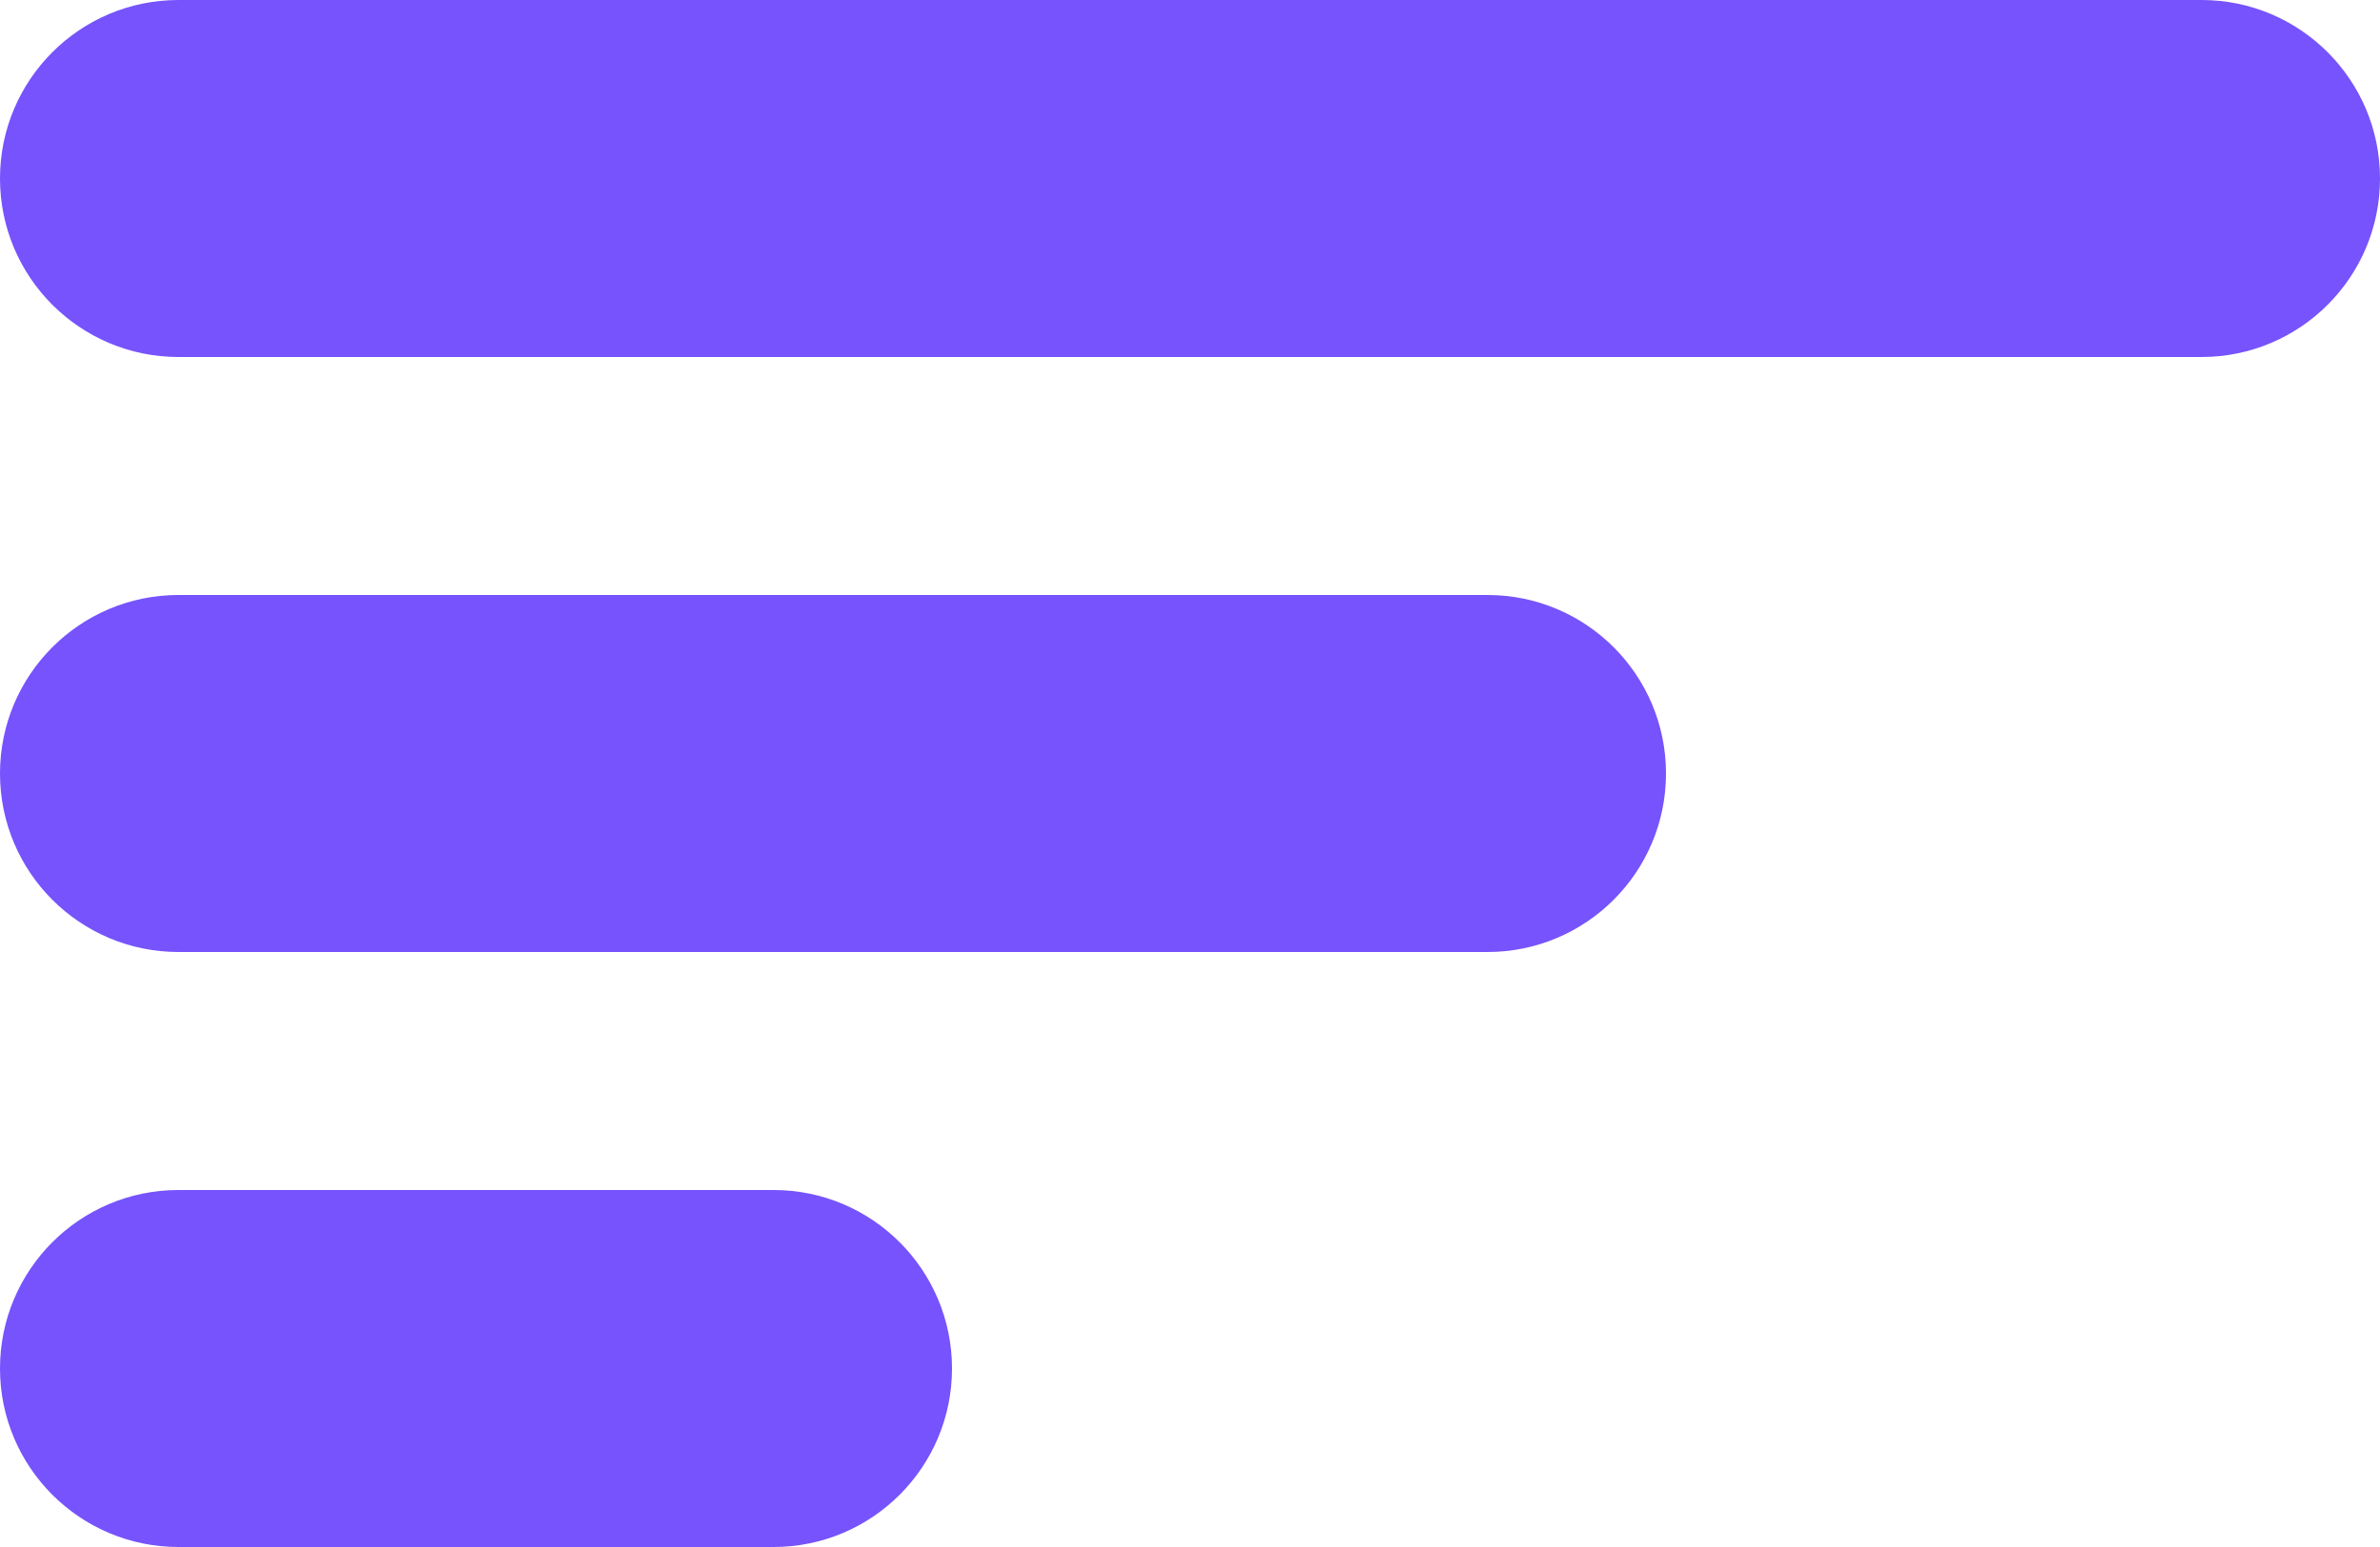
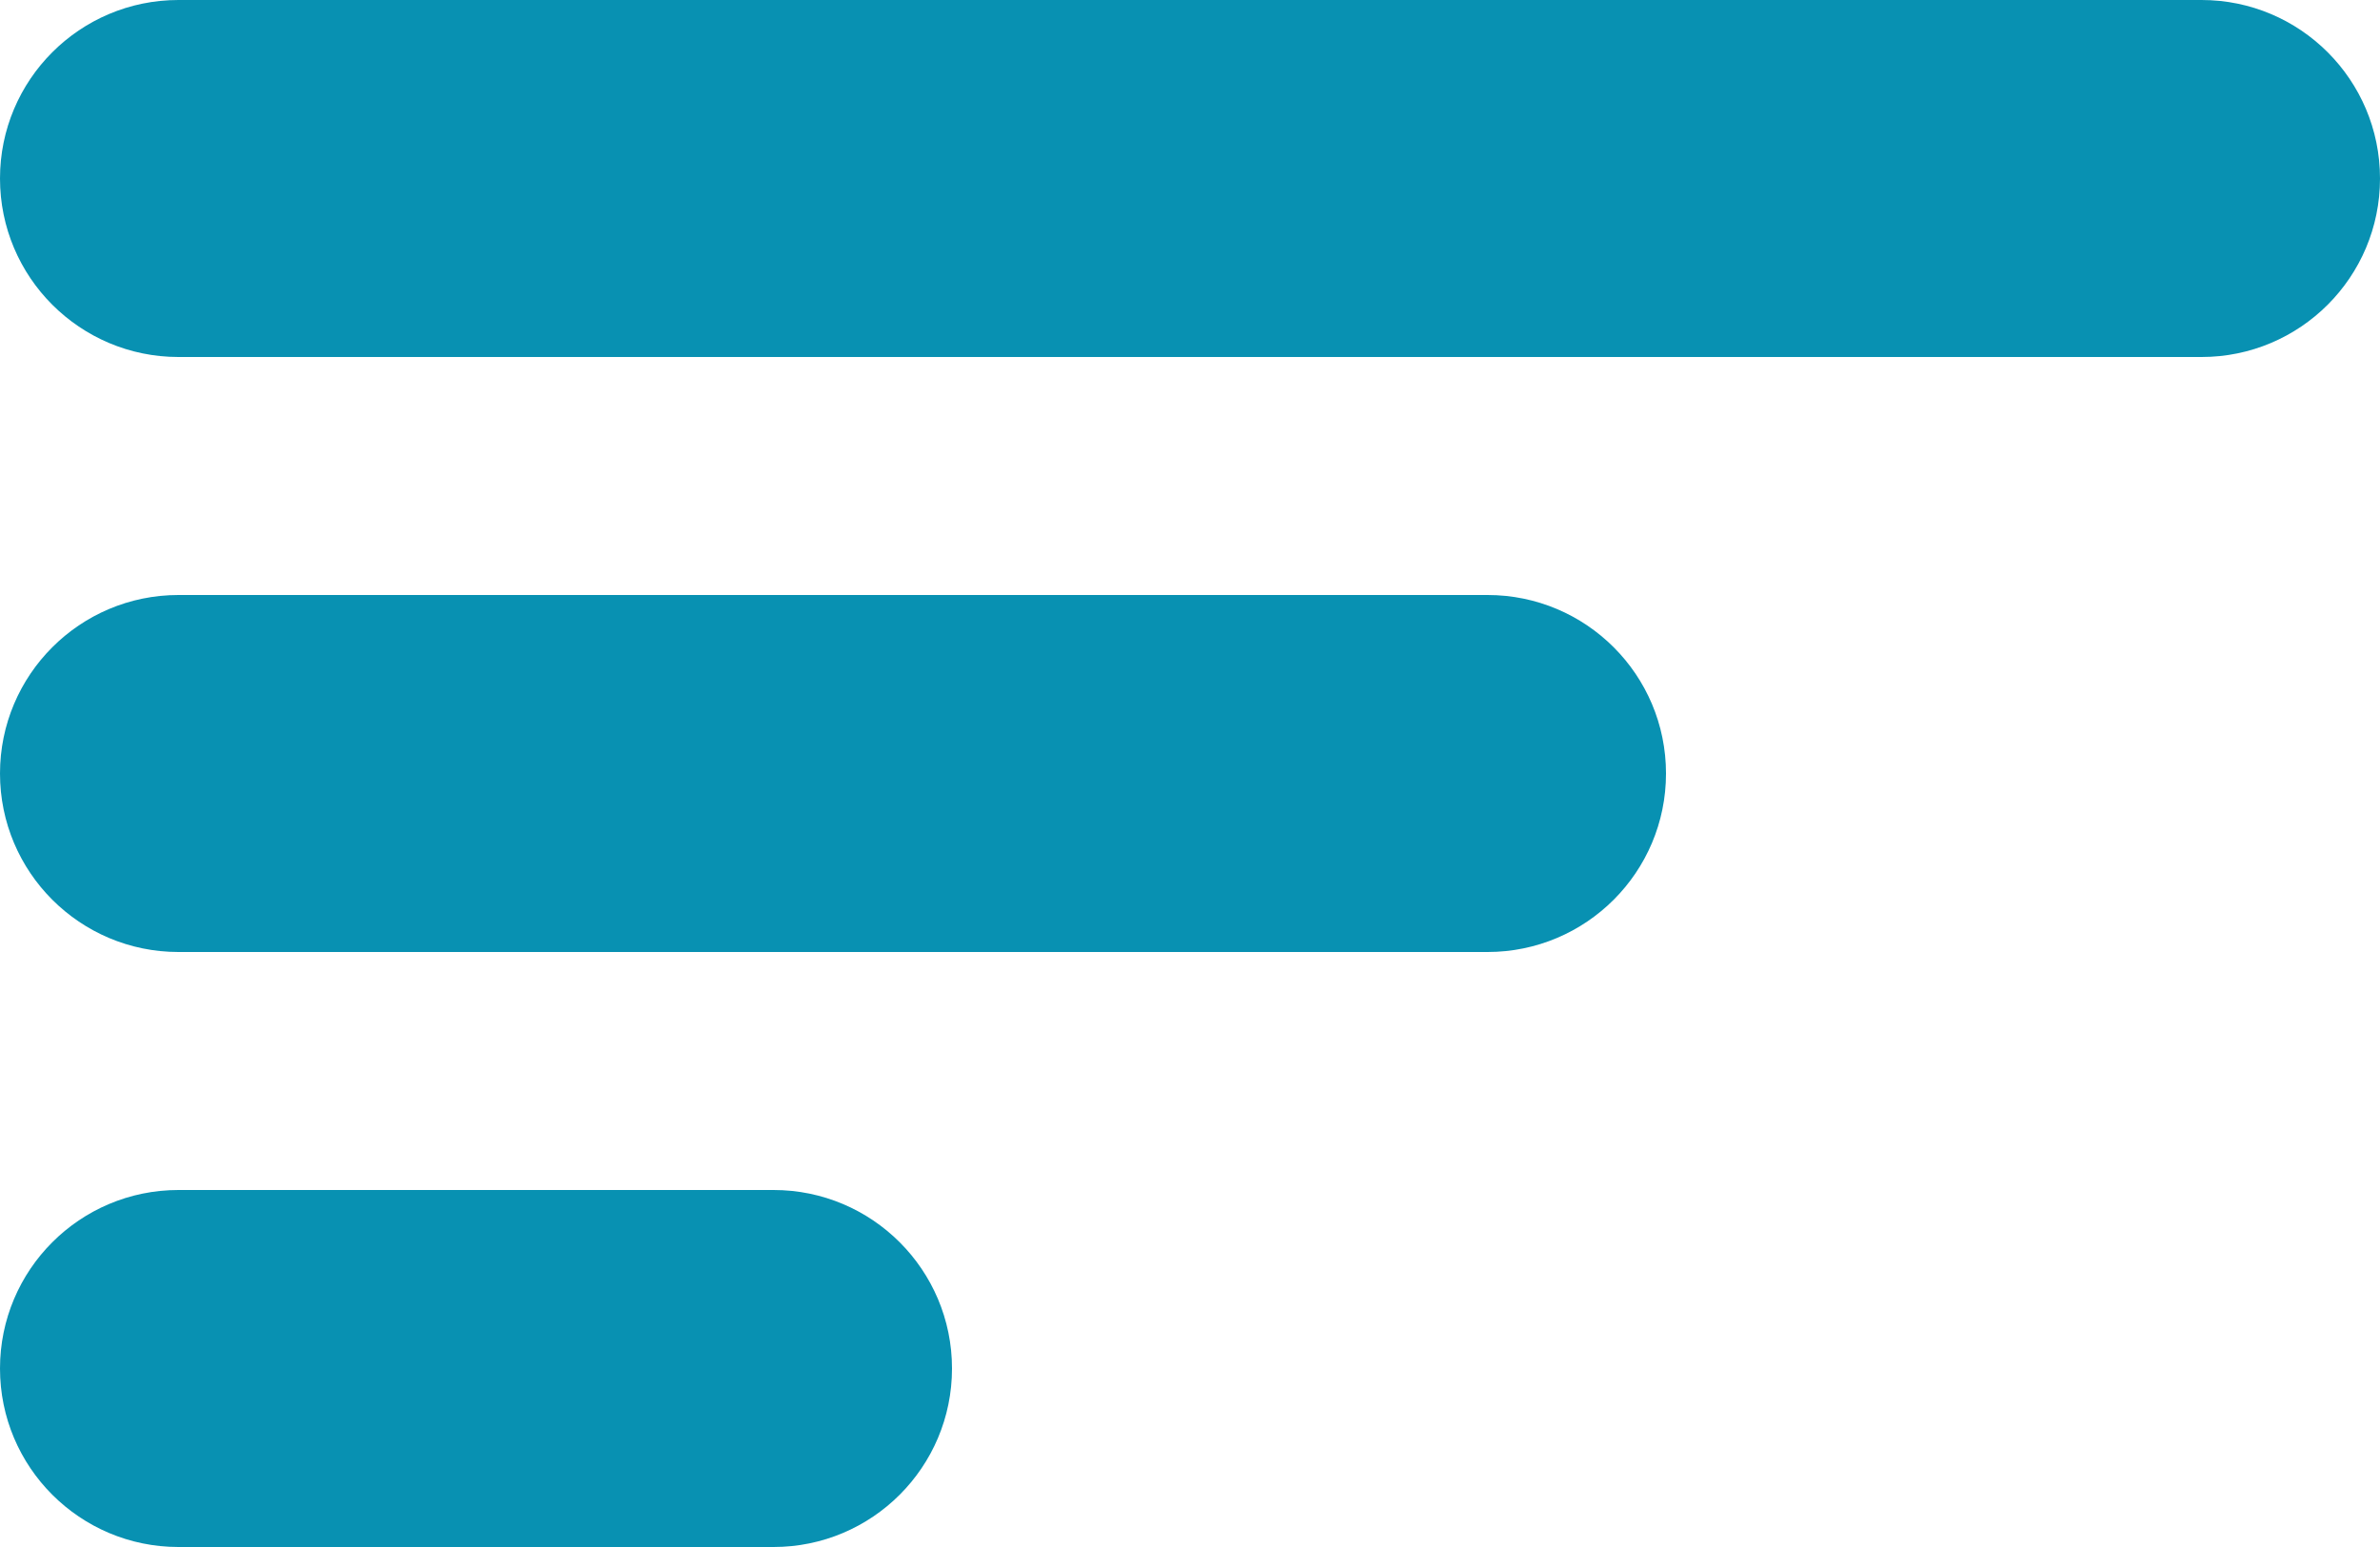
- <svg xmlns="http://www.w3.org/2000/svg" width="20" height="13" viewBox="0 0 20 13" fill="#7653FC">
+ <svg xmlns="http://www.w3.org/2000/svg" width="20" height="13" viewBox="0 0 20 13" fill="#0891b2">
  <rect width="20" height="3" rx="1.5" />
  <rect y="5" width="14" height="3" rx="1.5" />
  <rect y="10" width="8" height="3" rx="1.5" />
</svg>
